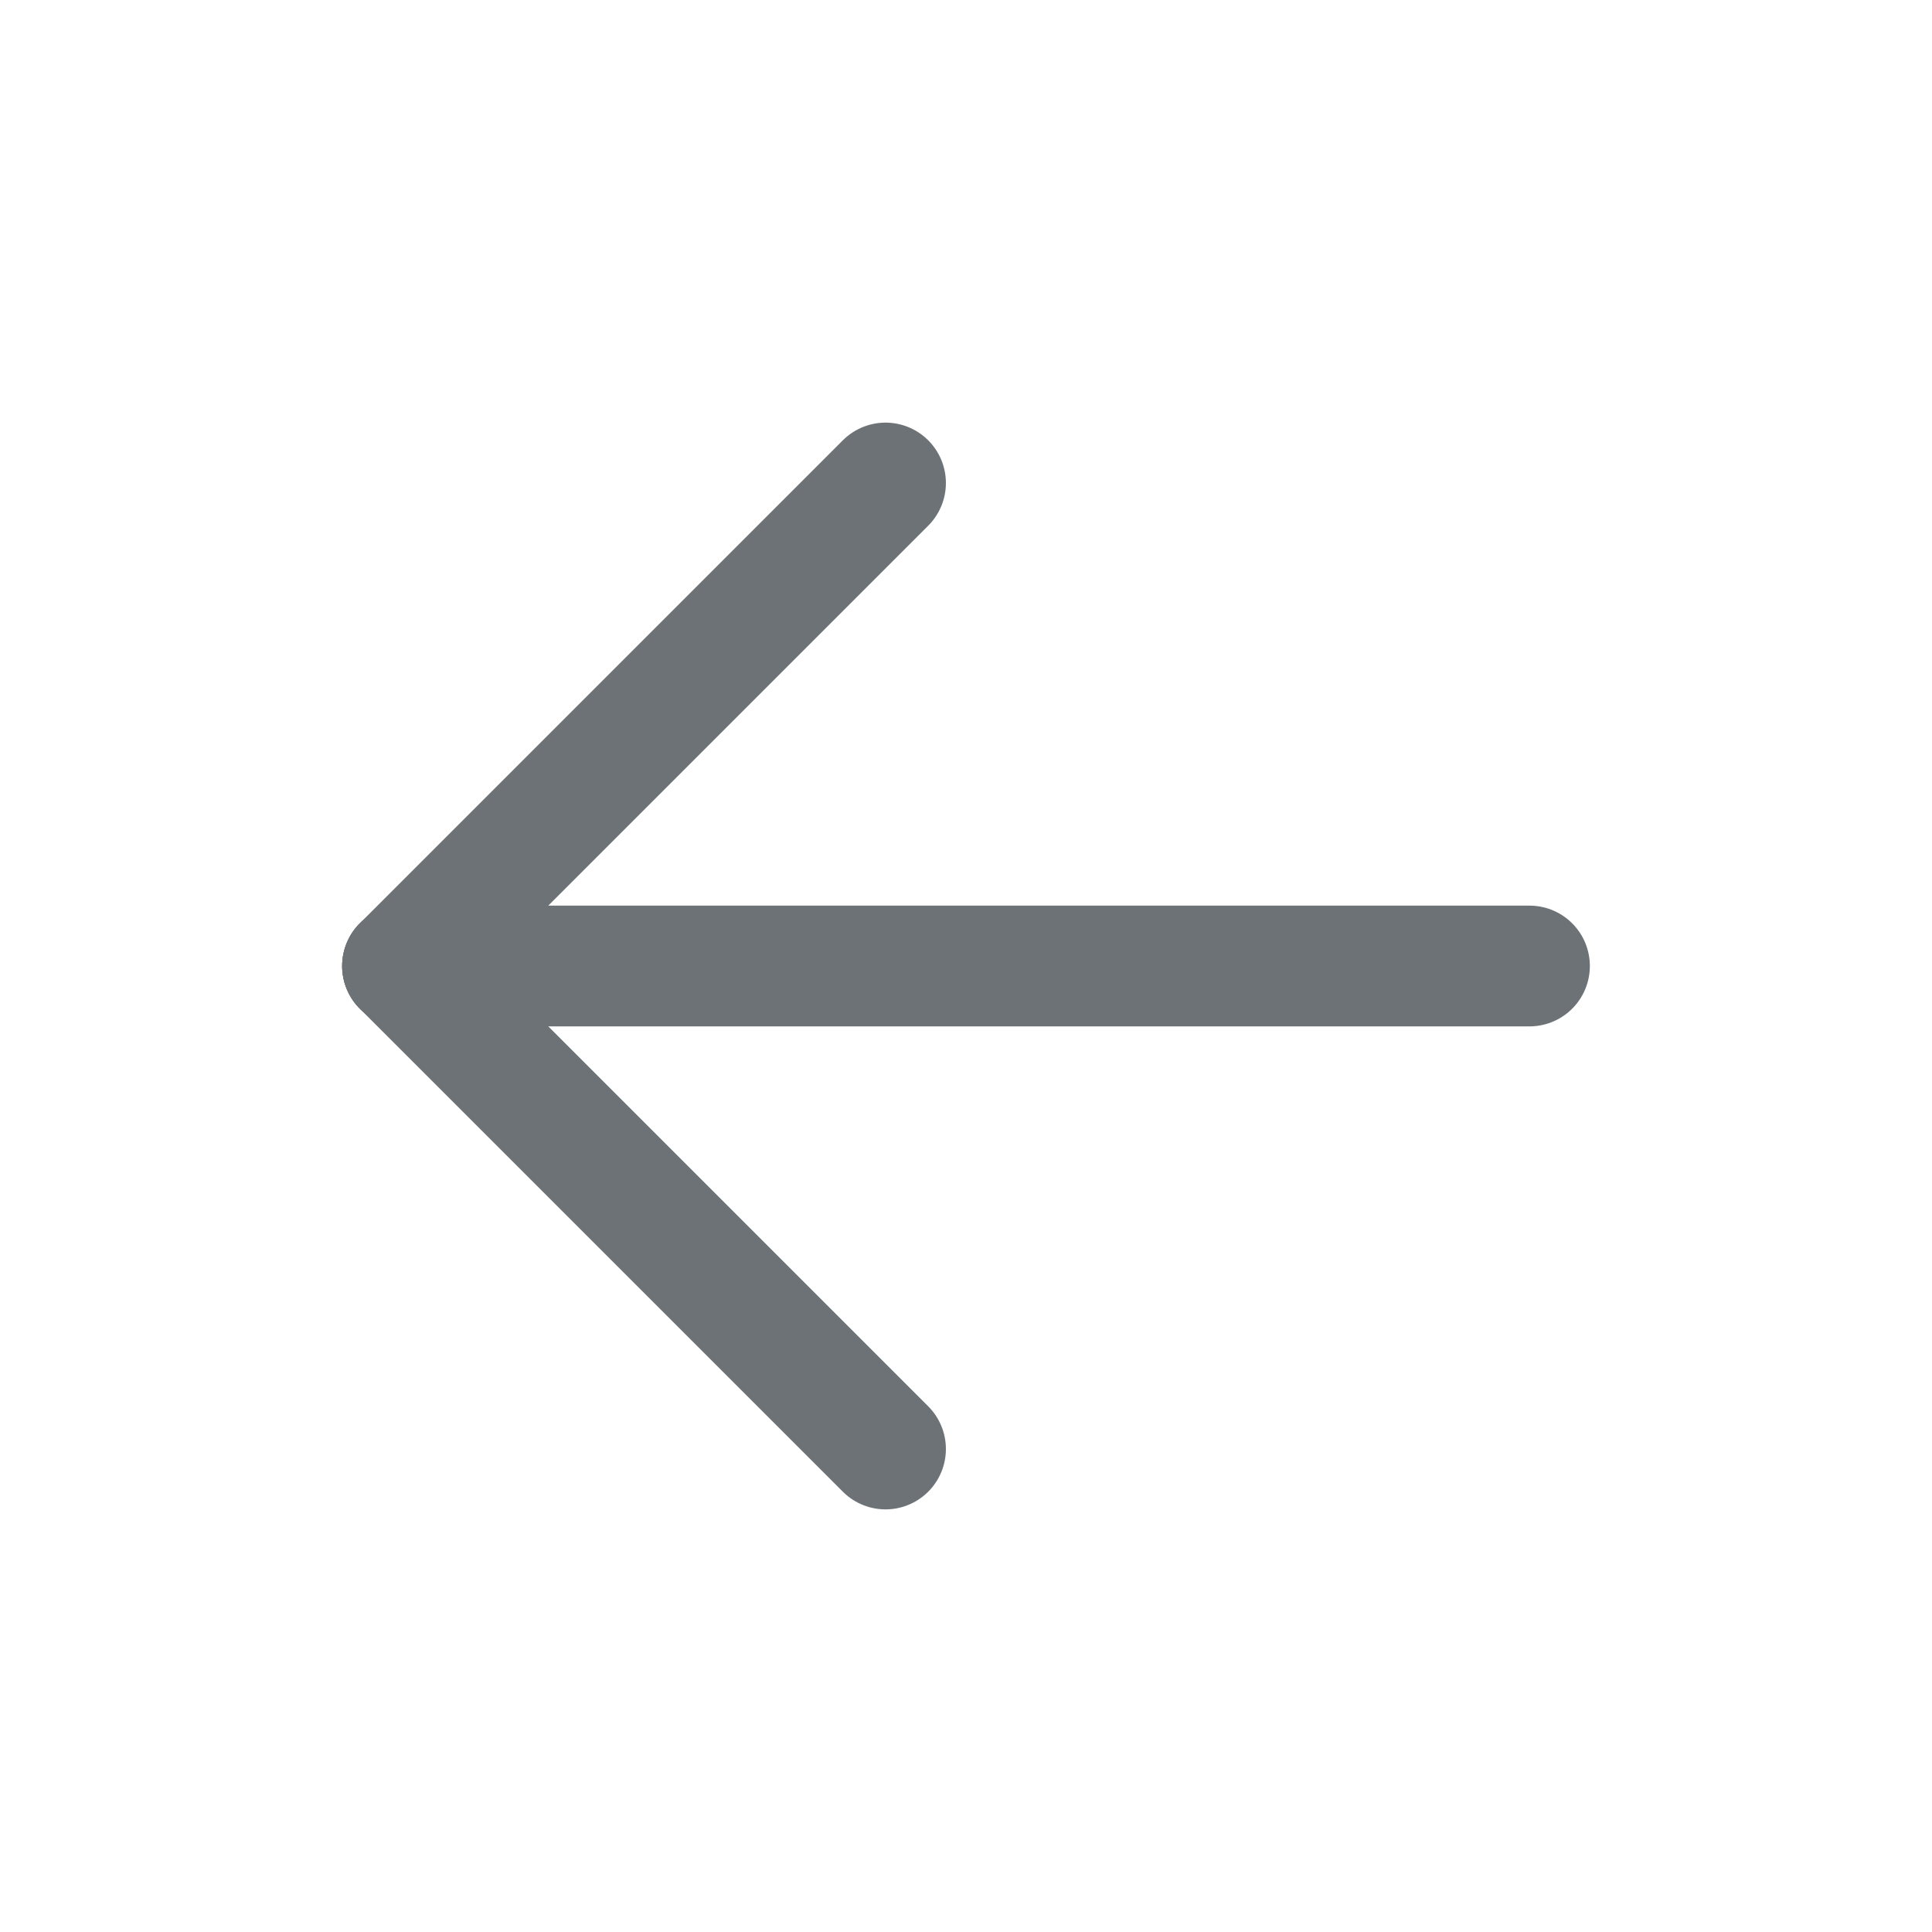
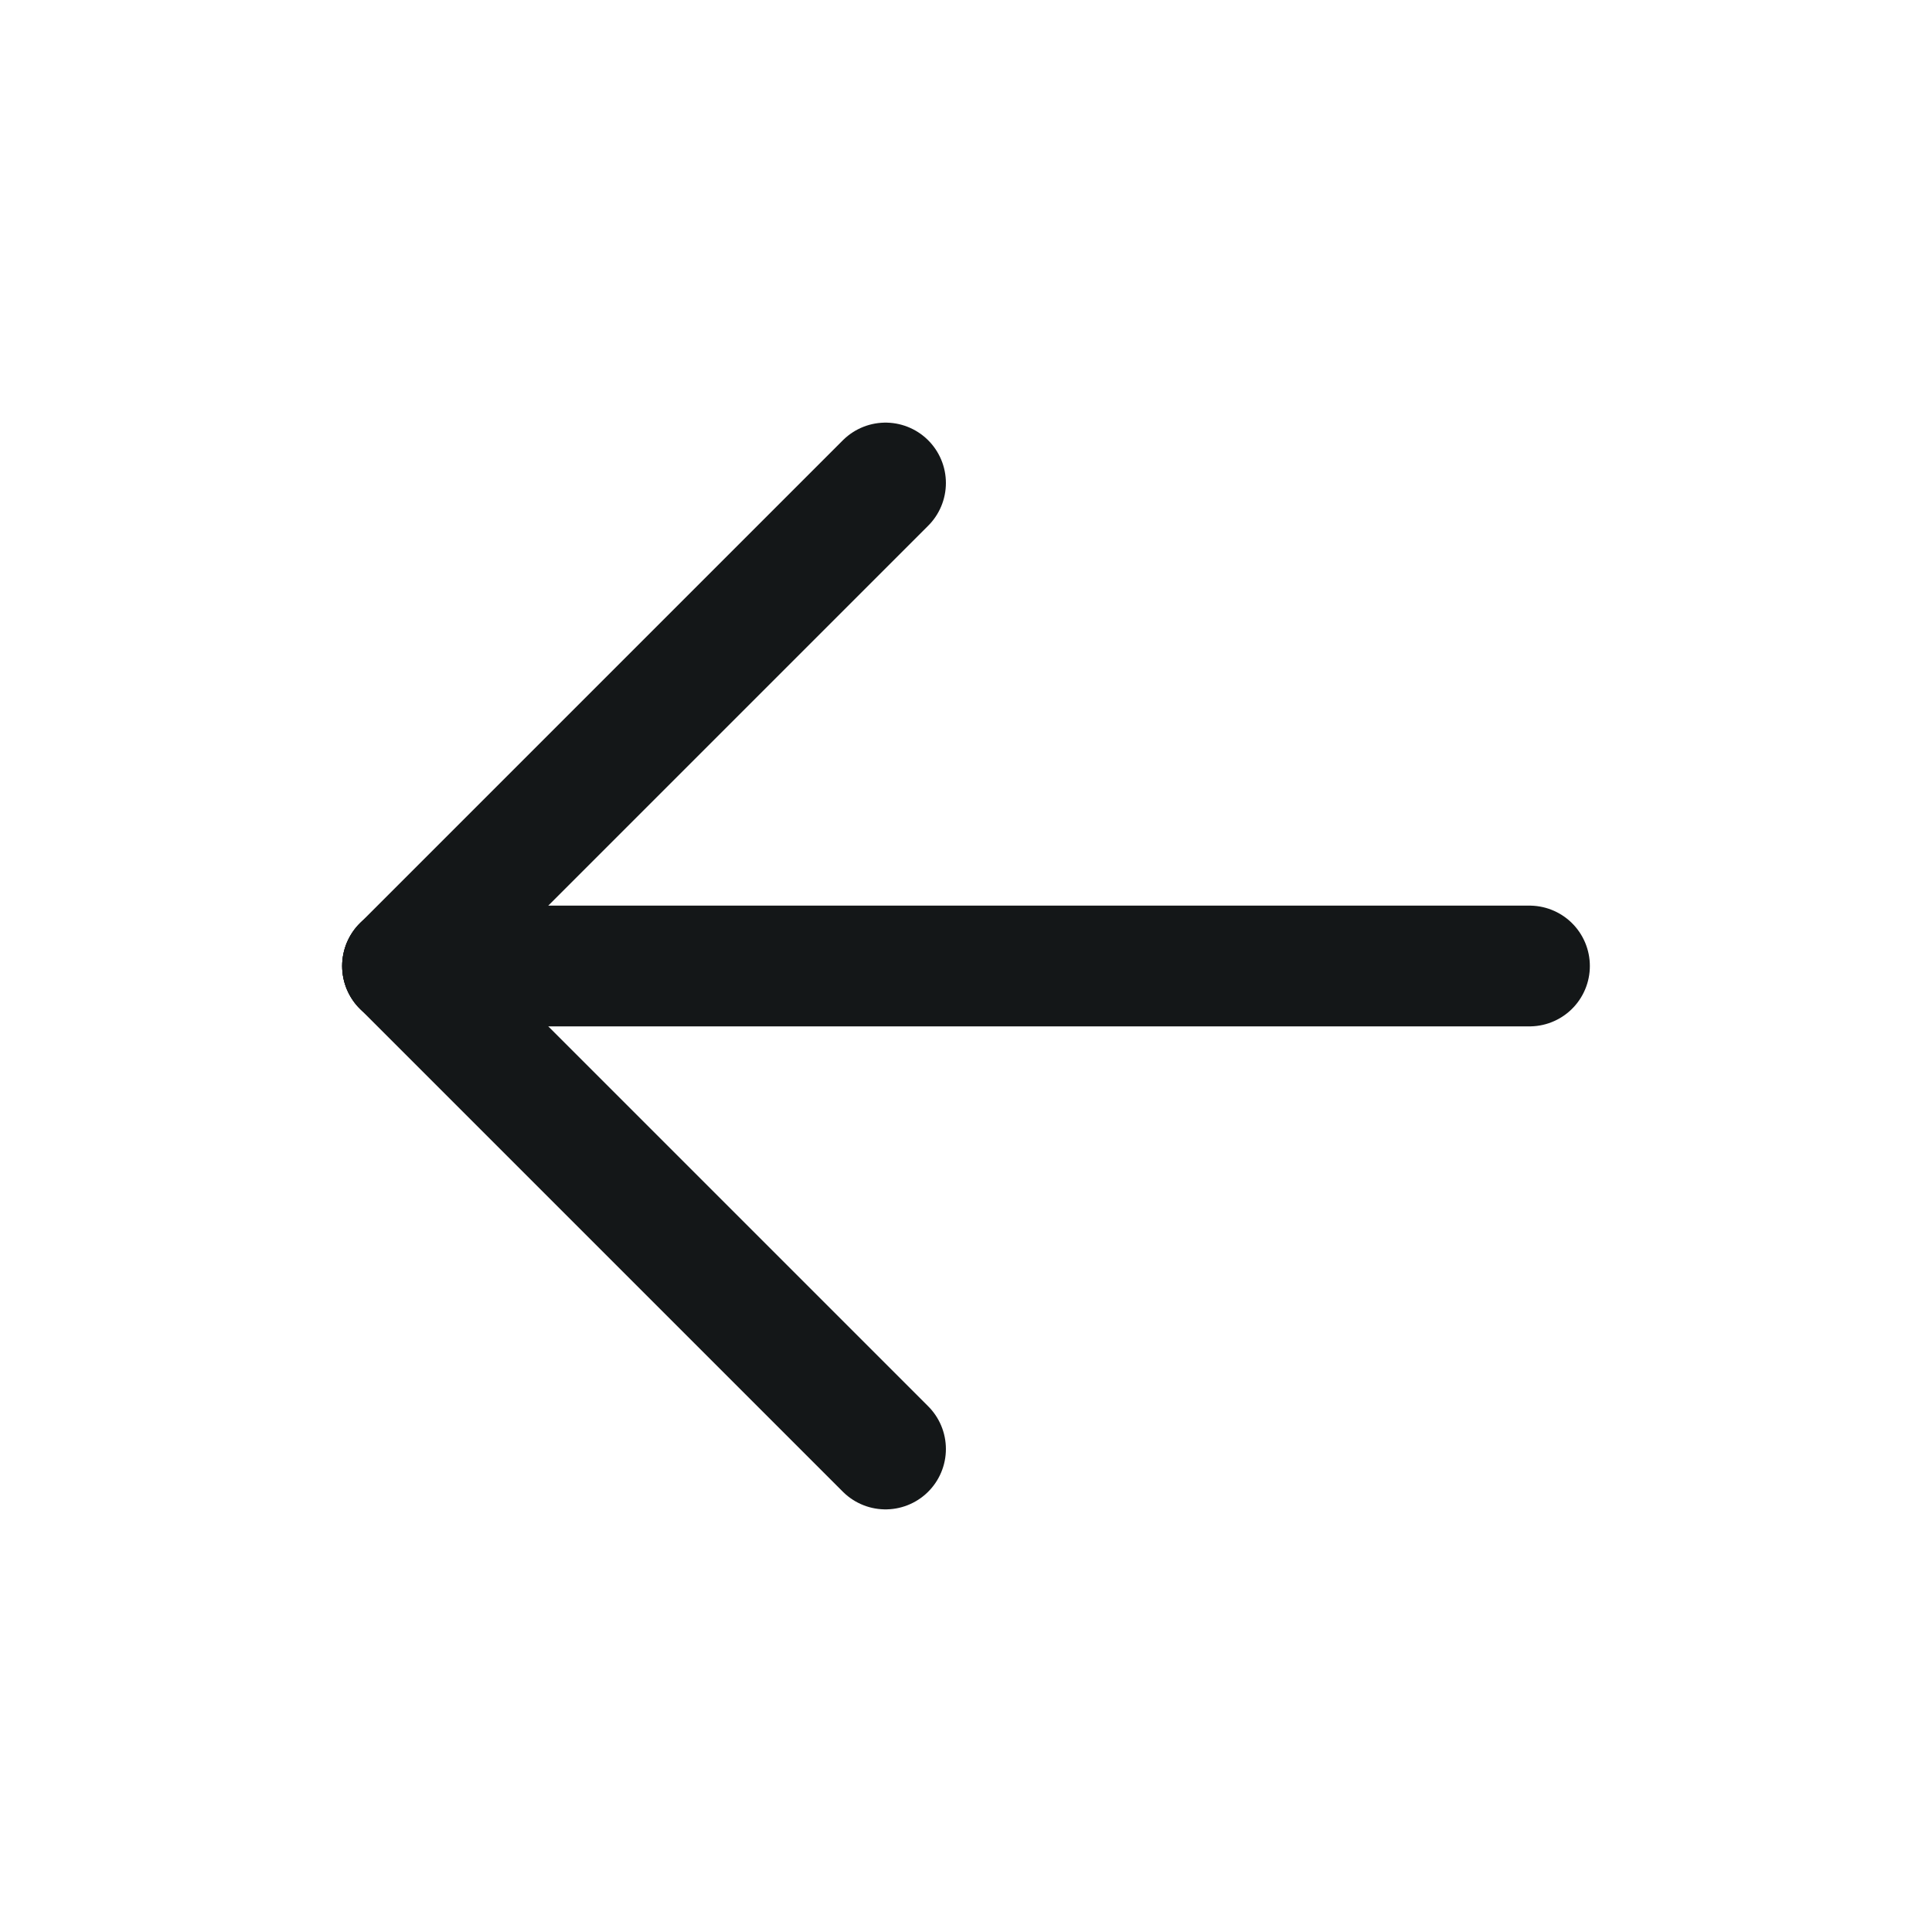
<svg xmlns="http://www.w3.org/2000/svg" width="32" height="32" viewBox="0 0 32 32" fill="none">
-   <path d="M6.667 16H25.333" stroke="#6C7275" stroke-width="2" stroke-linecap="round" stroke-linejoin="round" />
-   <path d="M6.667 16L14.667 24" stroke="#6C7275" stroke-width="2" stroke-linecap="round" stroke-linejoin="round" />
-   <path d="M6.667 16L14.667 8" stroke="#6C7275" stroke-width="2" stroke-linecap="round" stroke-linejoin="round" />
+   <path d="M6.667 16H25.333" stroke="#141718" stroke-width="2" stroke-linecap="round" stroke-linejoin="round" />
+   <path d="M6.667 16L14.667 24" stroke="#141718" stroke-width="2" stroke-linecap="round" stroke-linejoin="round" />
+   <path d="M6.667 16L14.667 8" stroke="#141718" stroke-width="2" stroke-linecap="round" stroke-linejoin="round" />
</svg>
